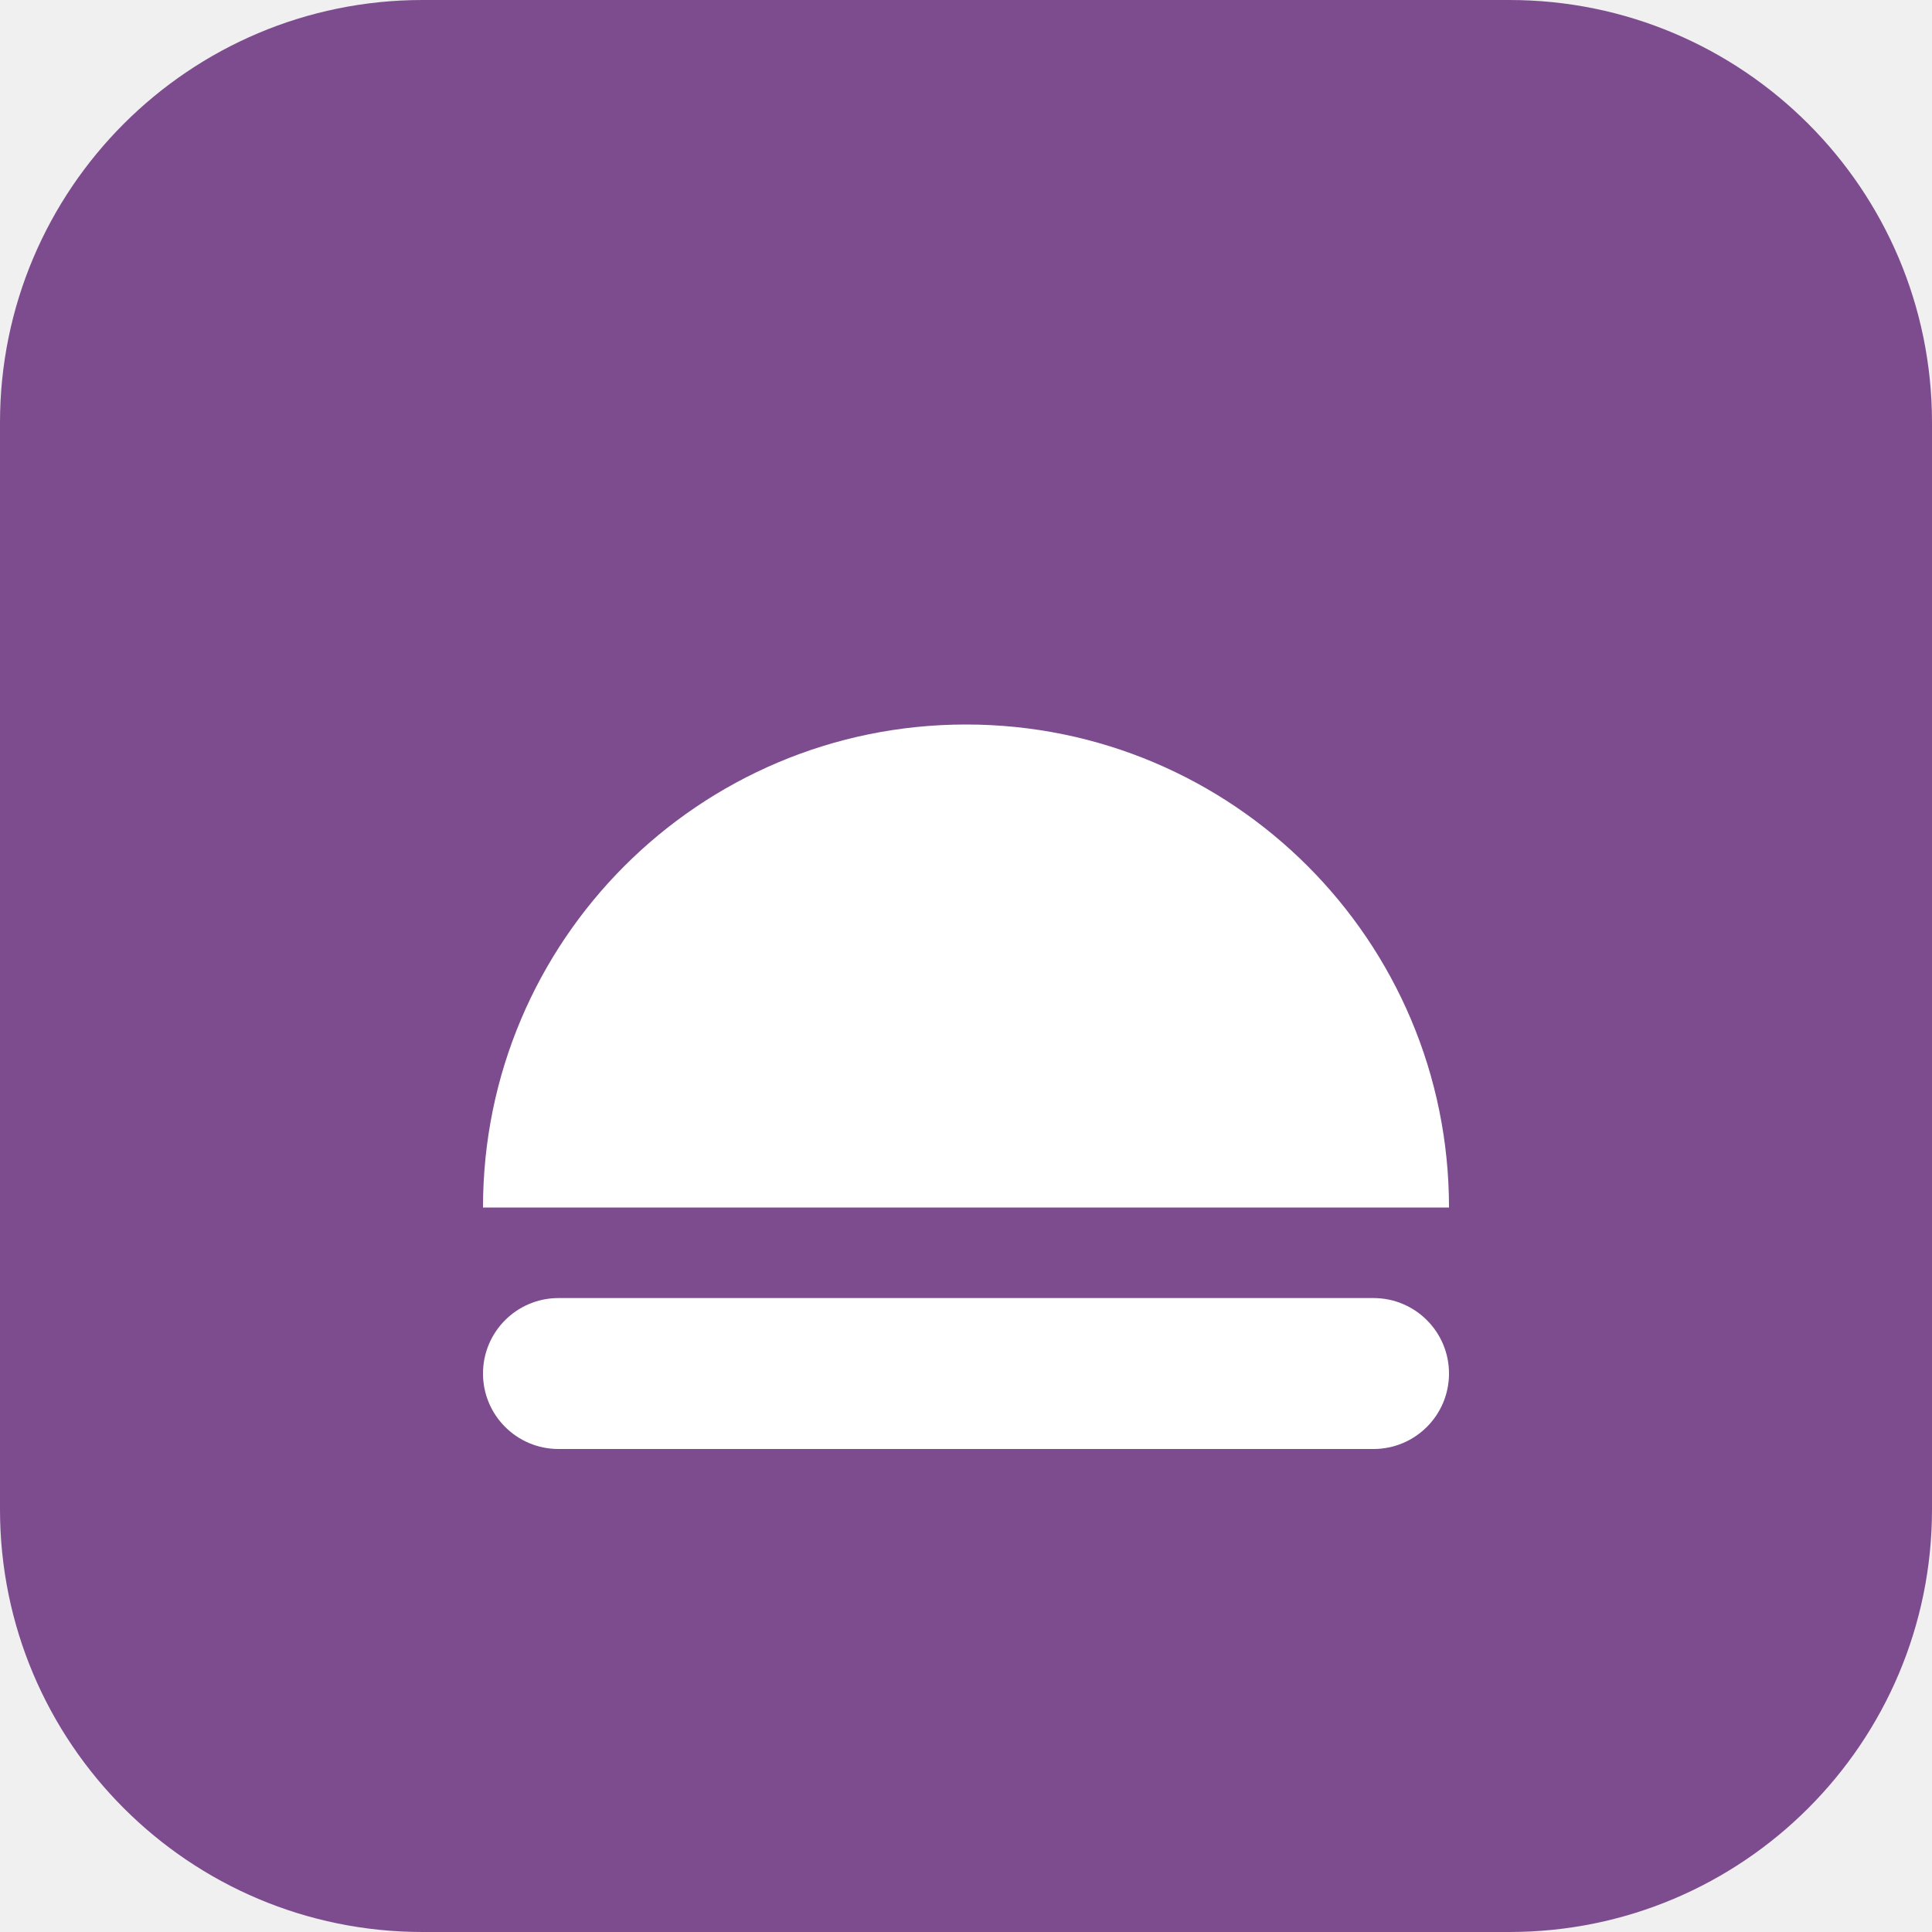
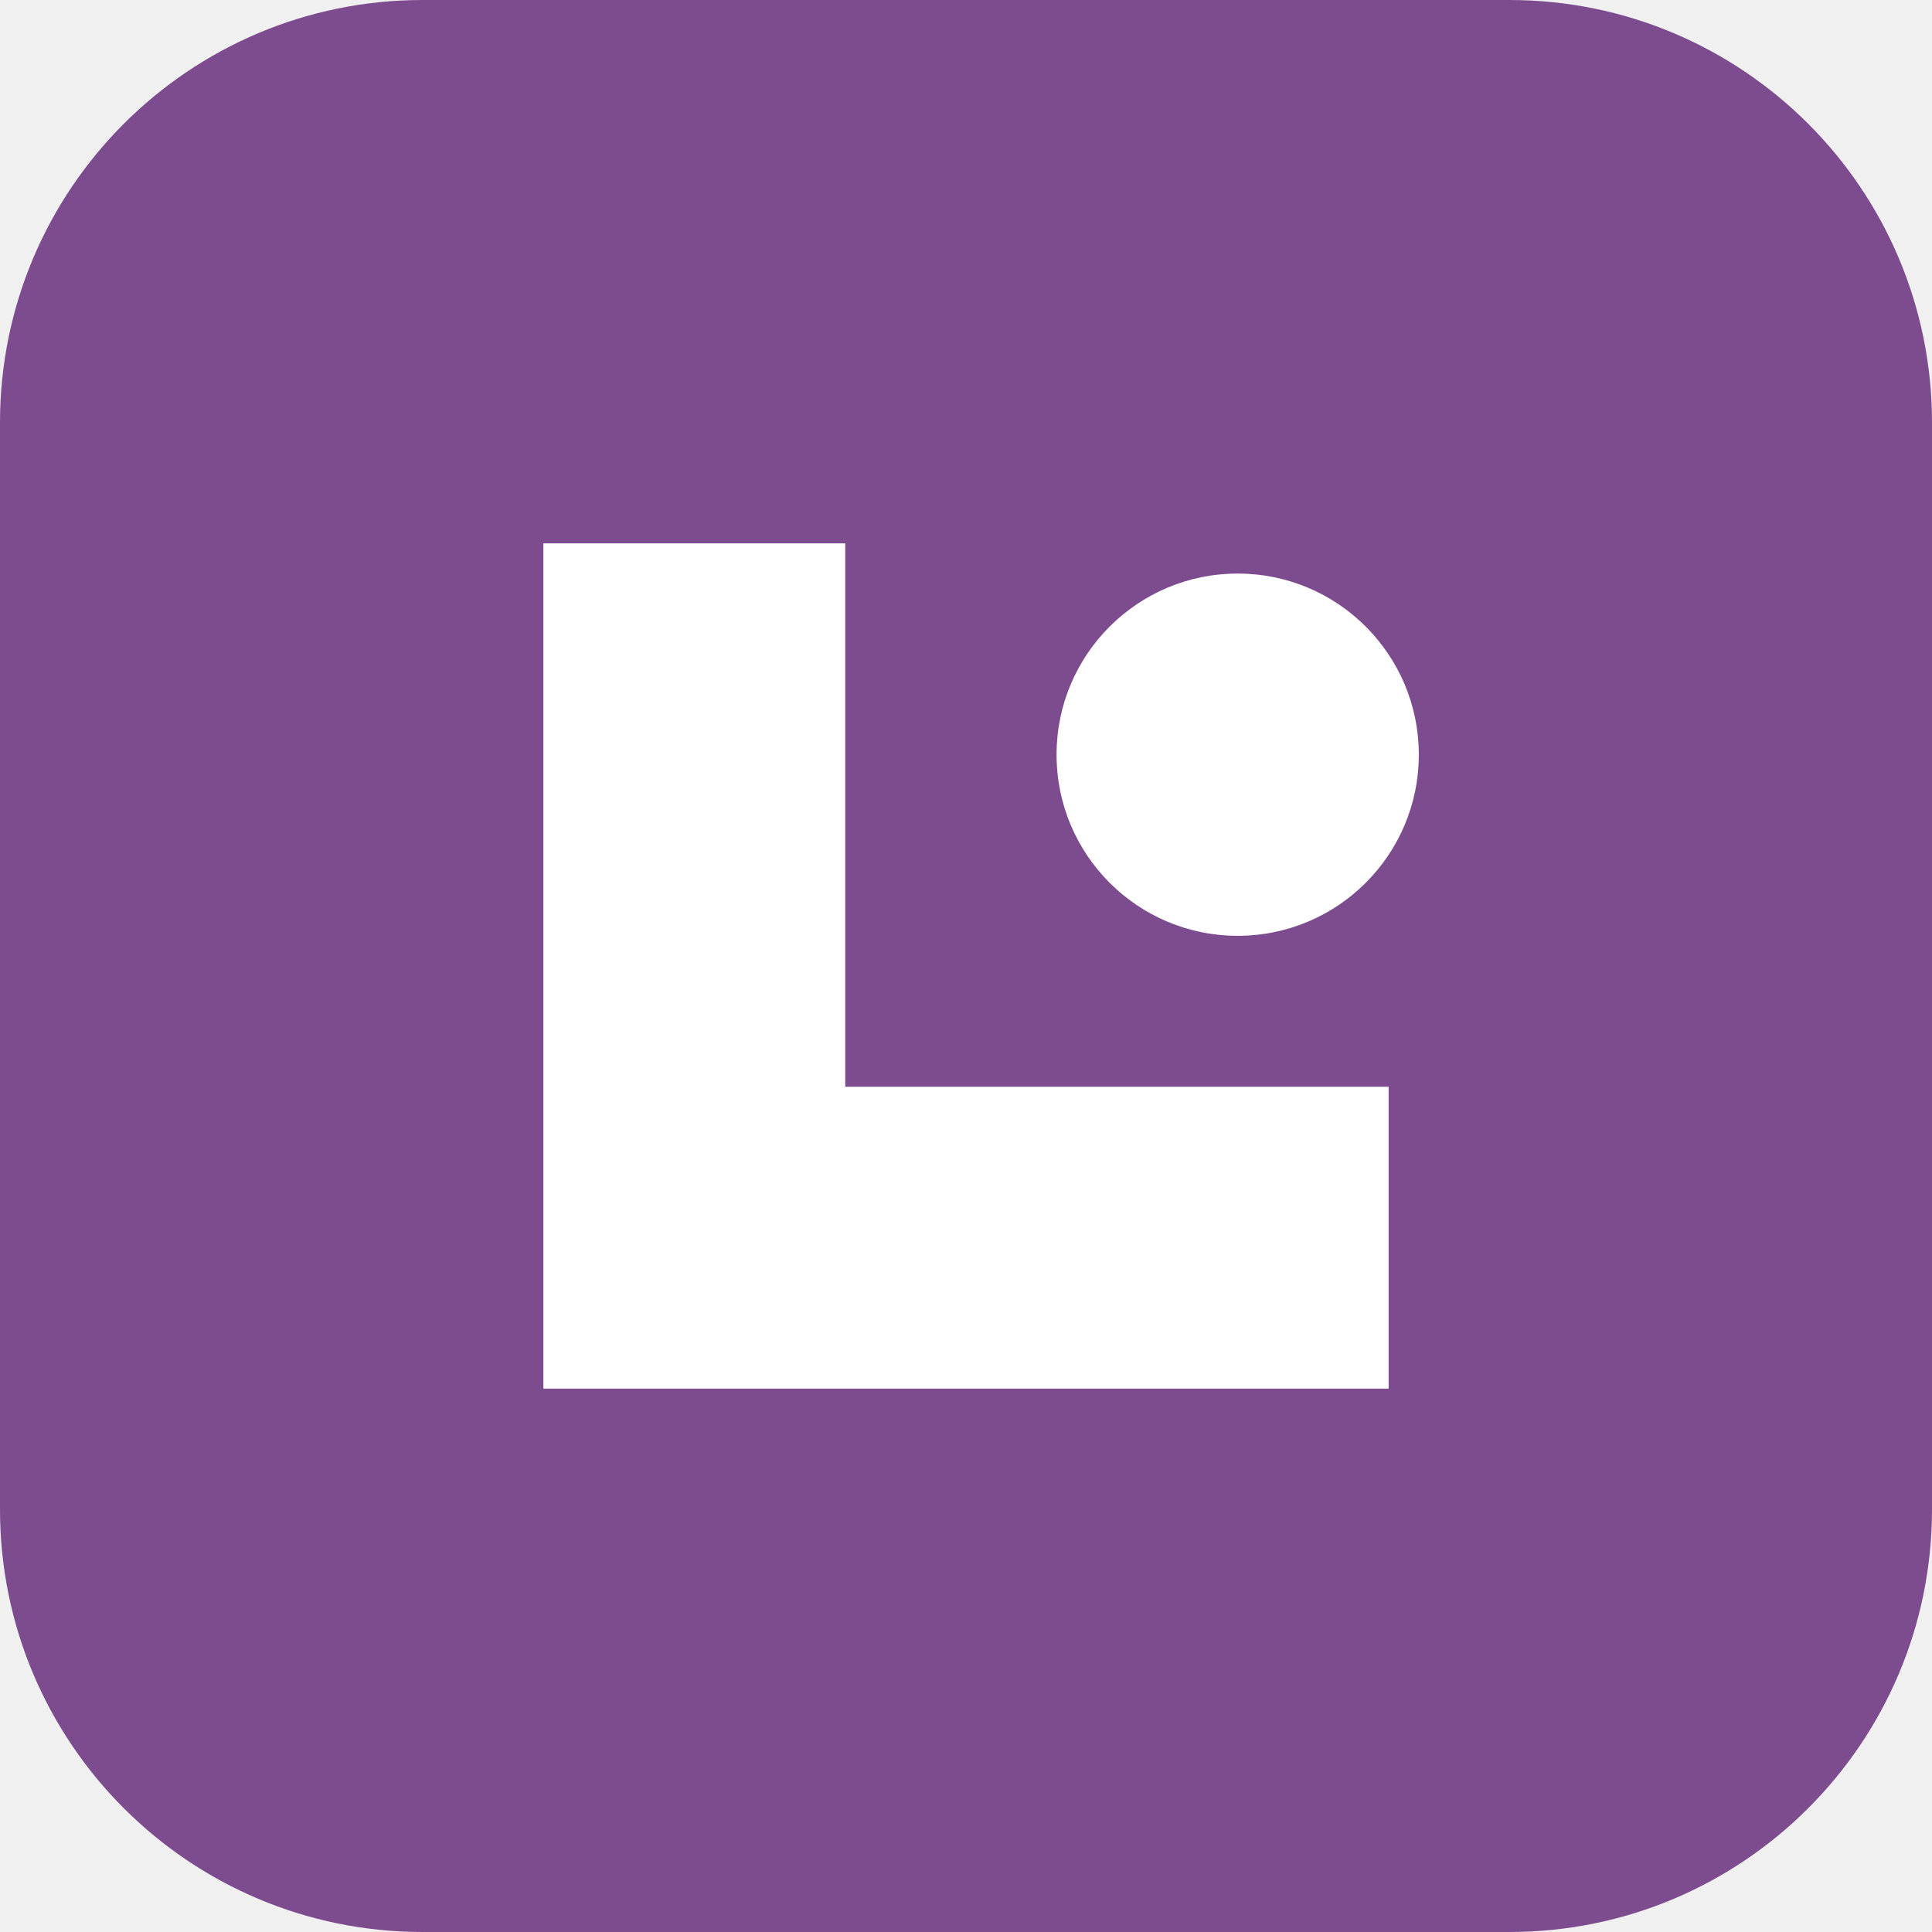
<svg xmlns="http://www.w3.org/2000/svg" viewBox="0 0 64 64" width="64" height="64">
  <rect width="64" height="64" rx="14" fill="#7d4c8f" />
-   <path d="M16 40a16 16 0 0 1 32 0z" fill="#fff" />
-   <rect x="16" y="43" width="32" height="5" rx="2.5" fill="#fff" />
+   <path d="M18 18h10v18h18v10H18z" fill="#fff" />
+   <circle cx="41" cy="25" r="6" fill="#fff" />
</svg>
